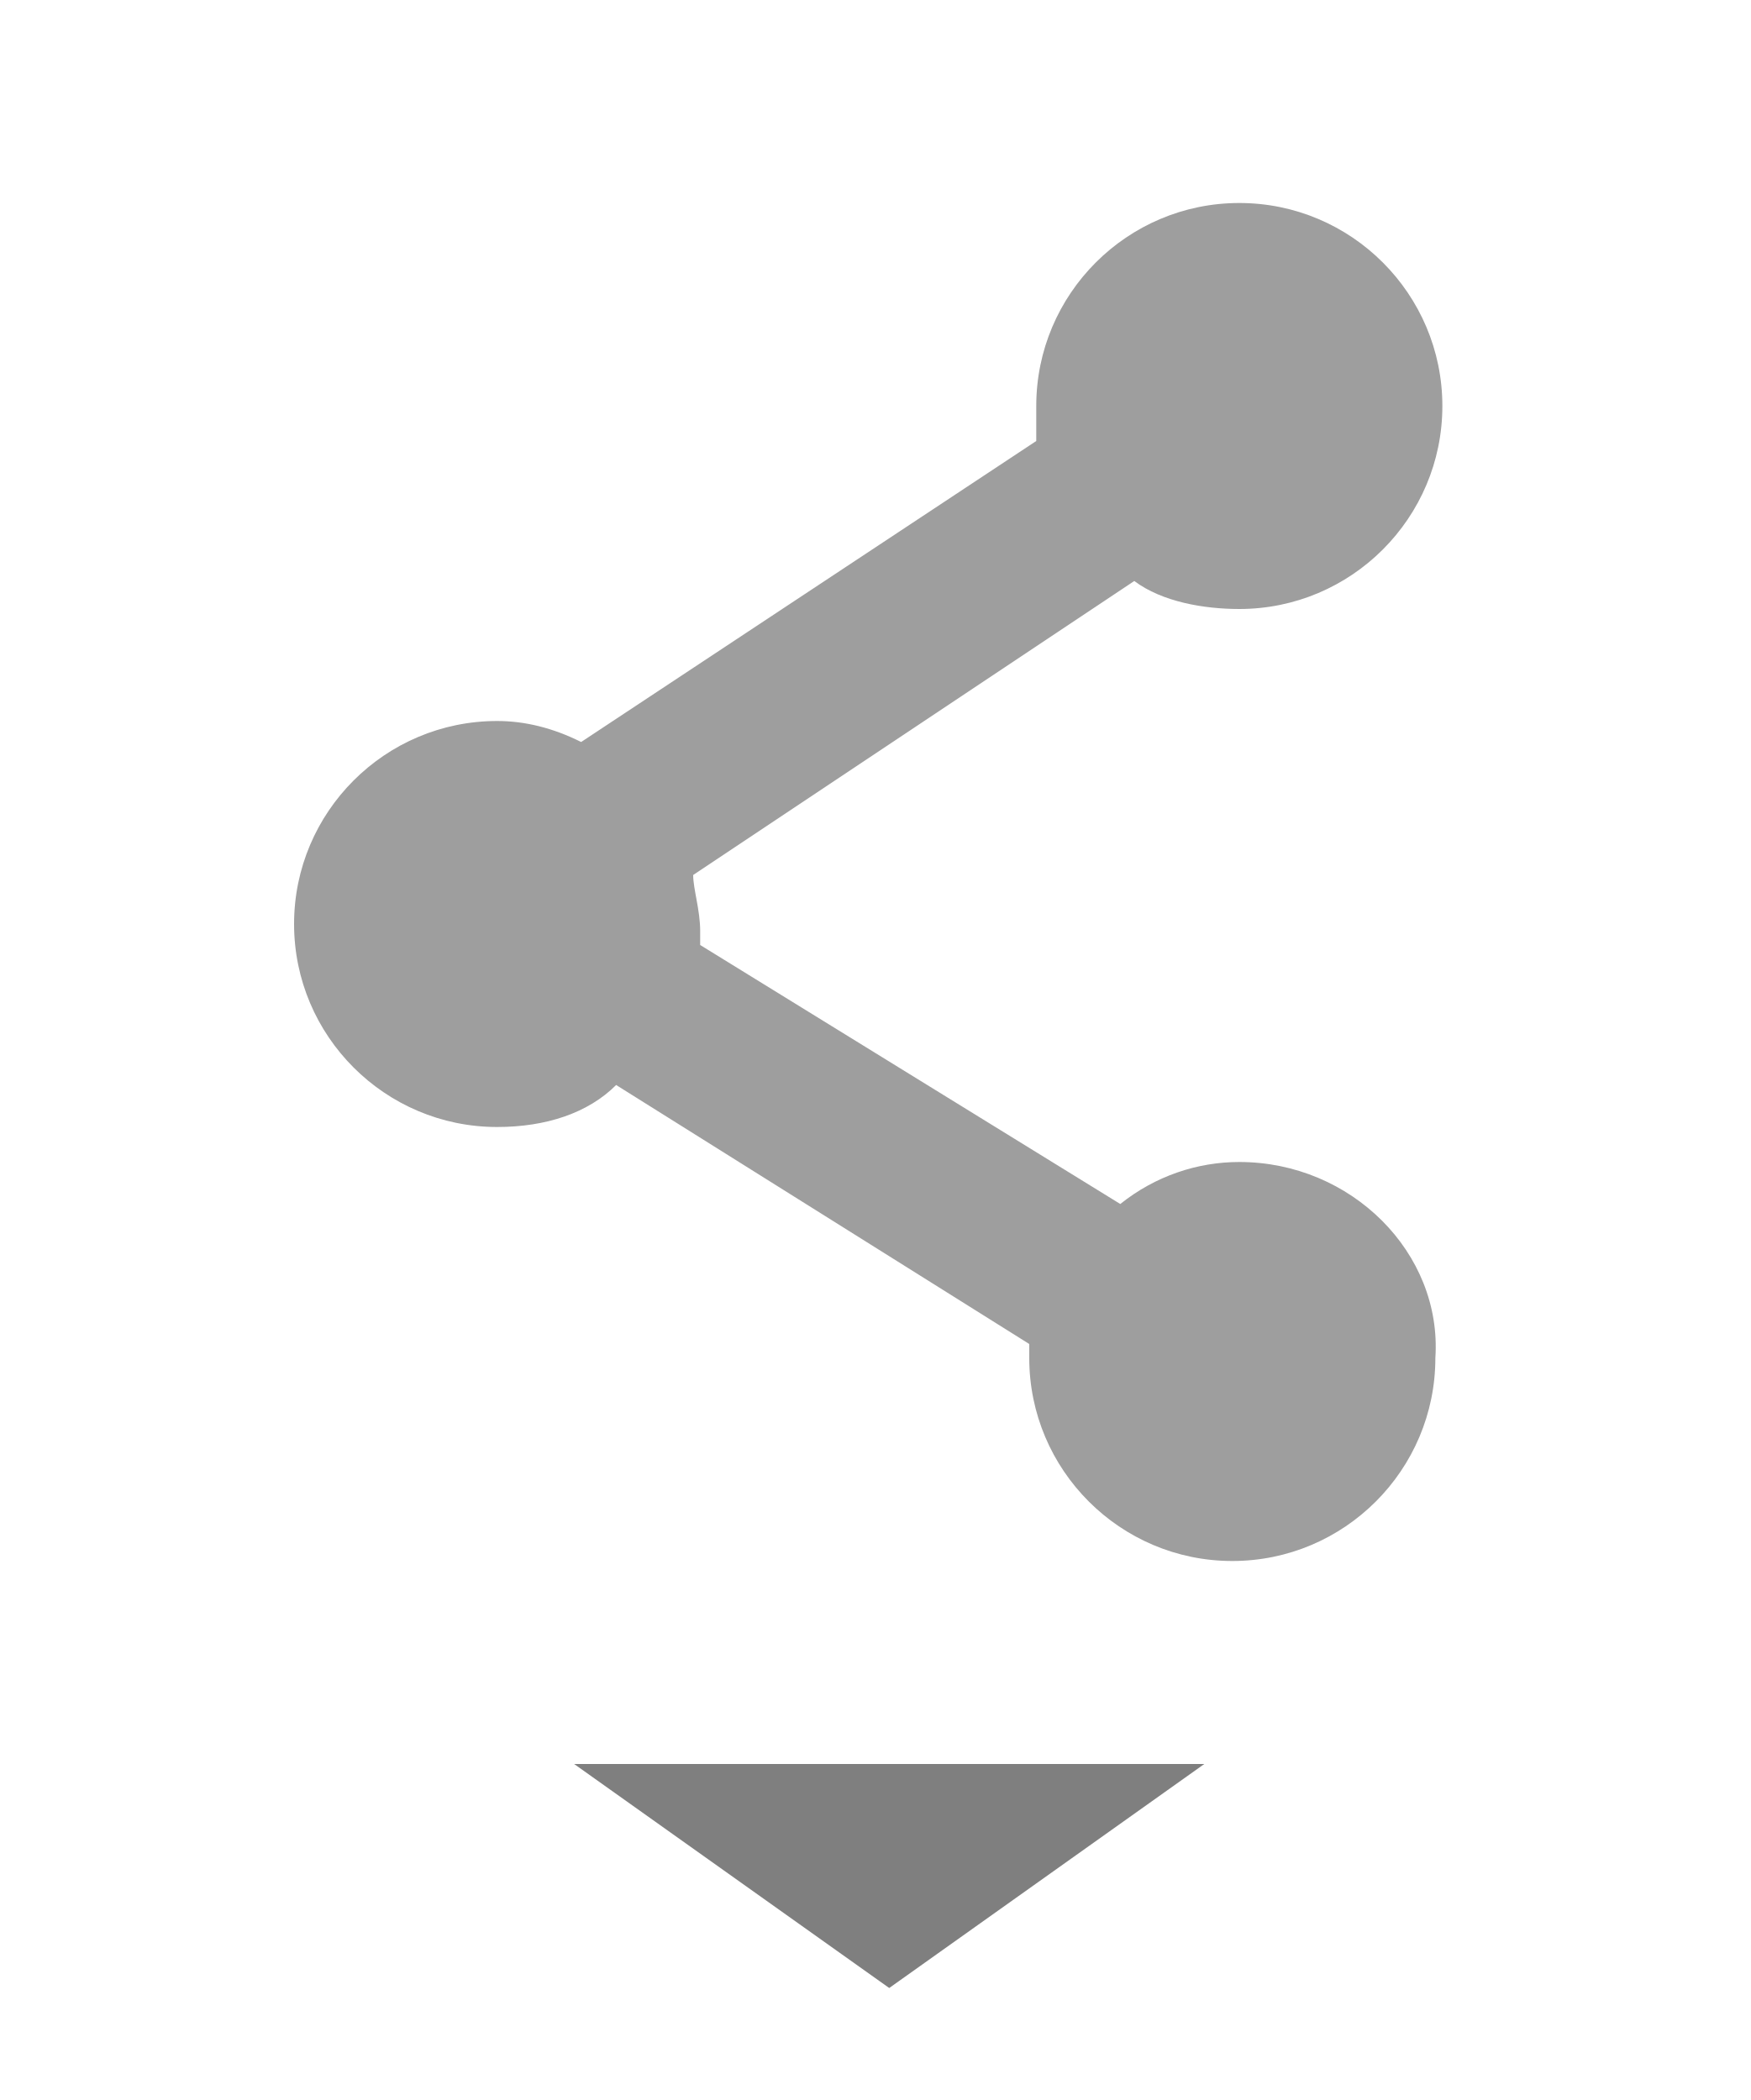
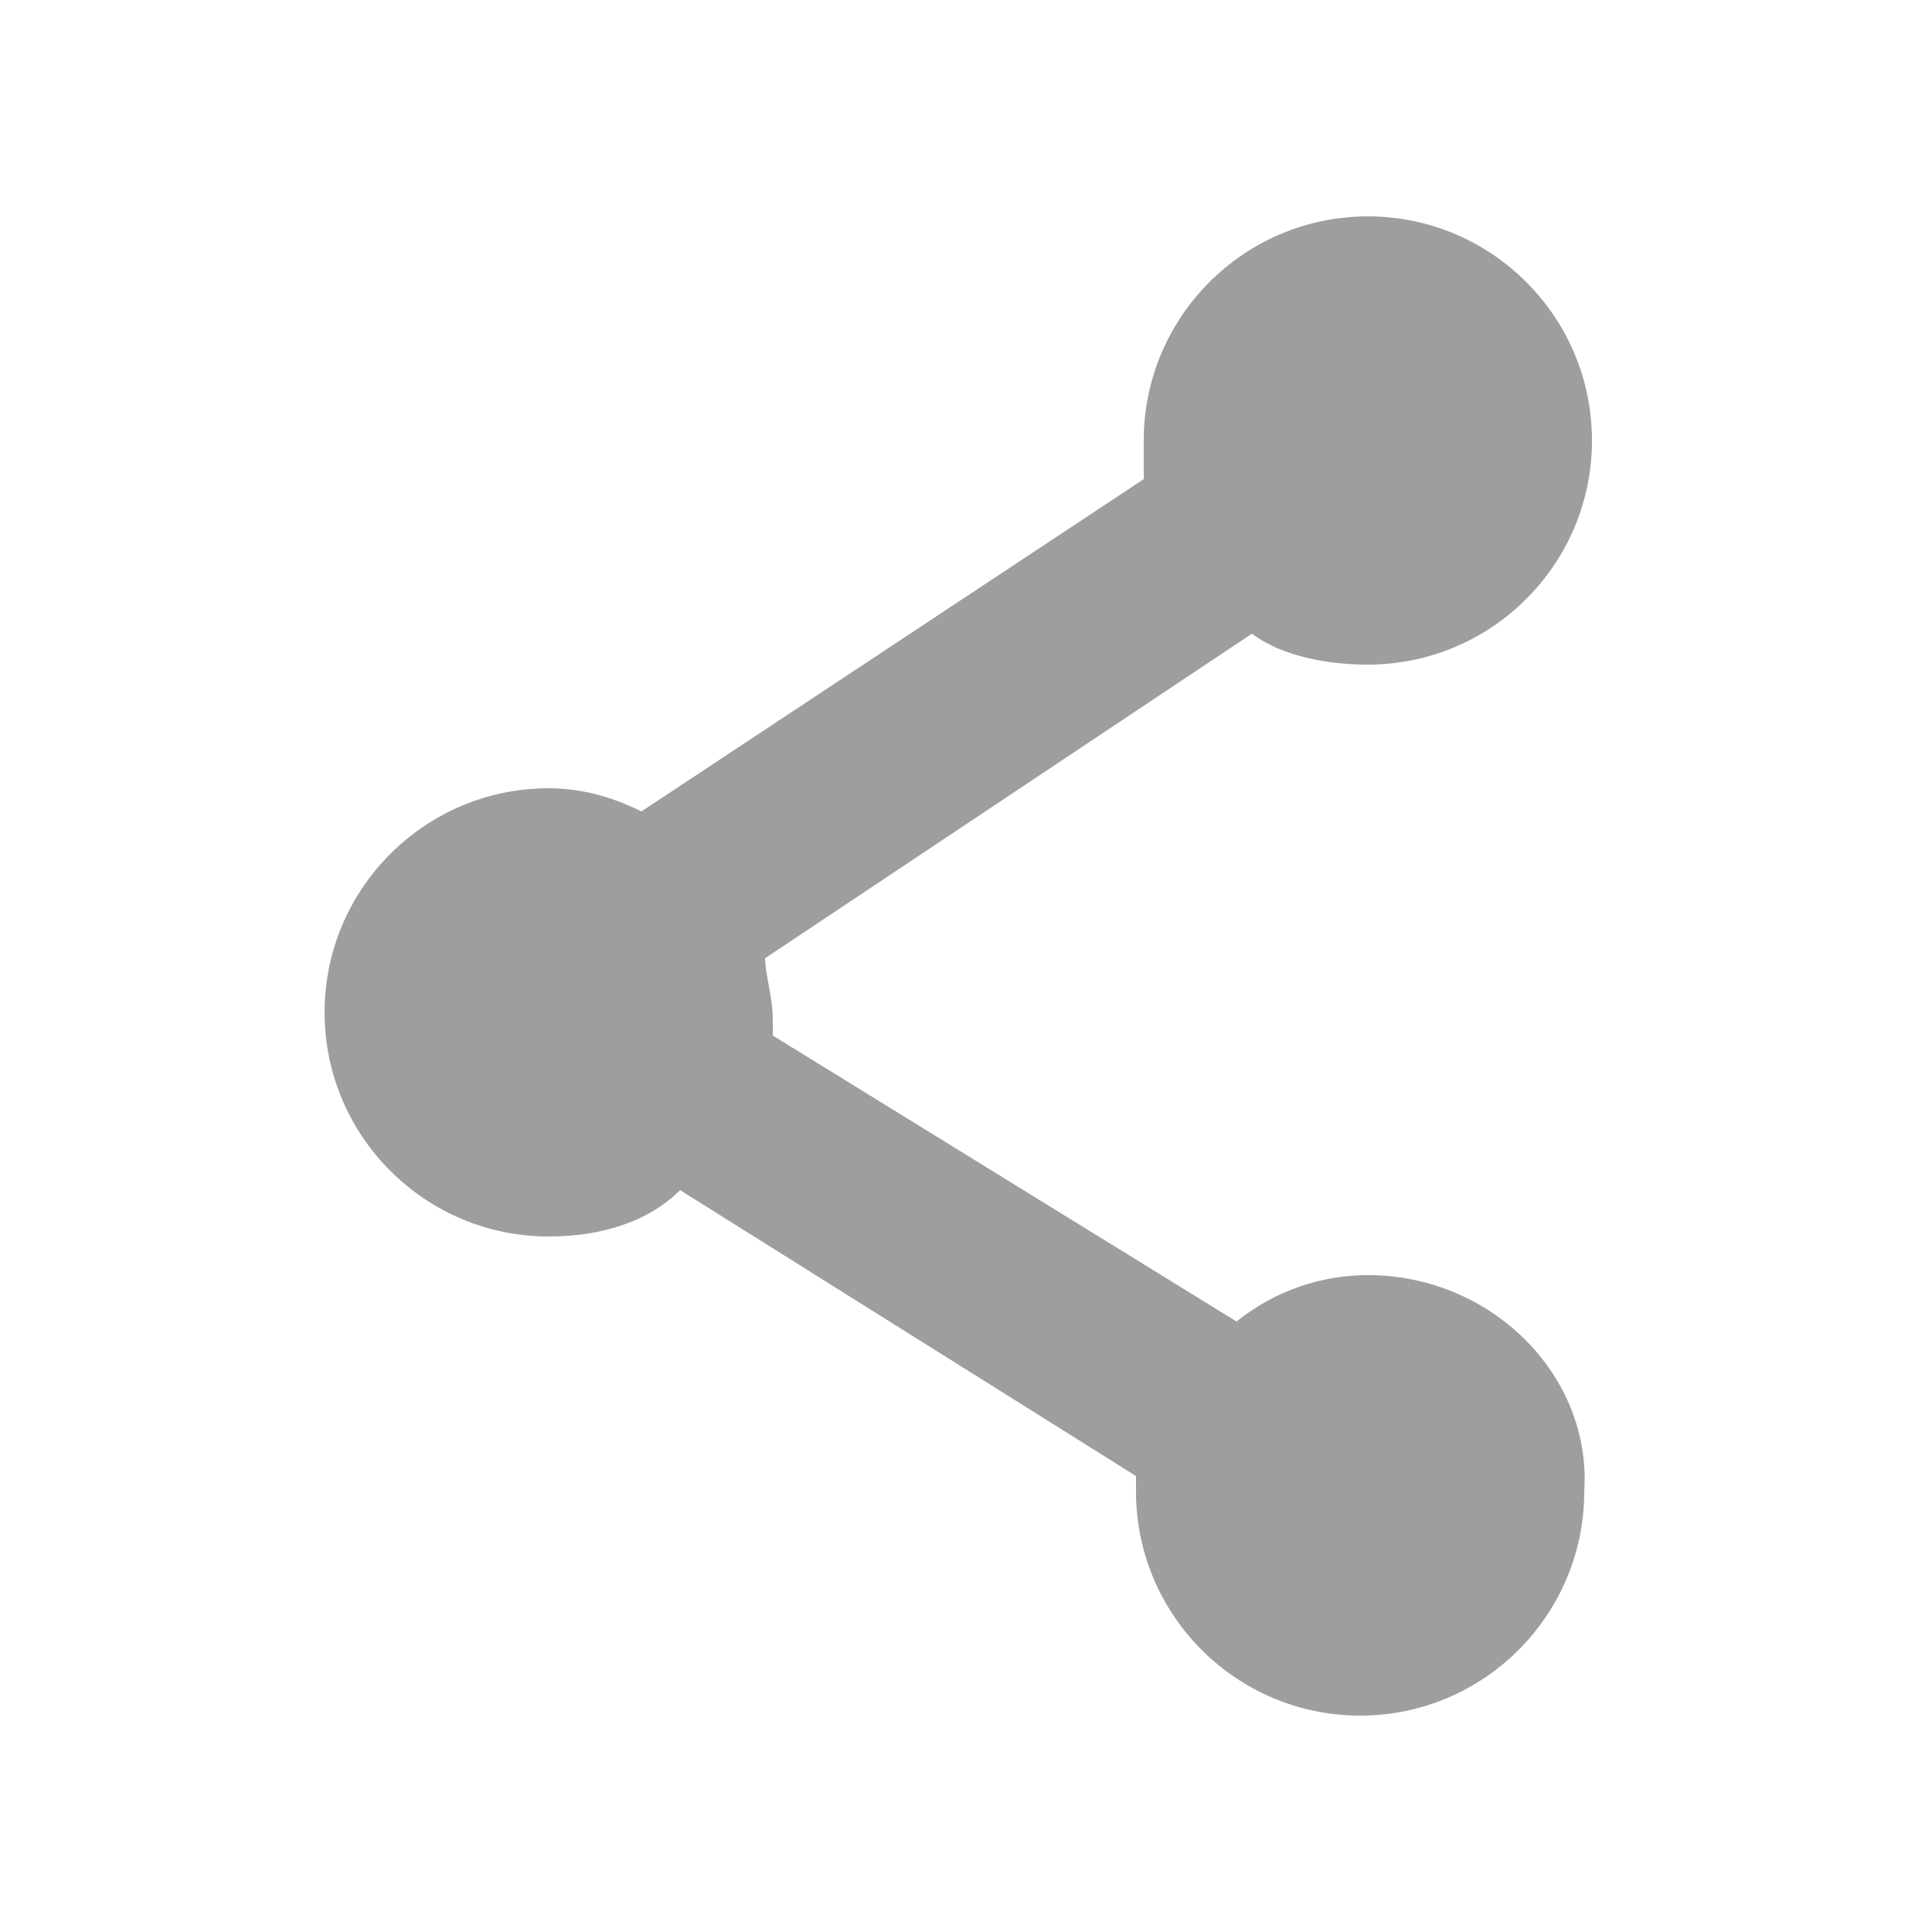
- <svg xmlns="http://www.w3.org/2000/svg" version="1.1" id="Layer_1" x="0px" y="0px" viewBox="0 0 25 30" style="enable-background:new 0 0 25 30;" xml:space="preserve">
-   <path style="fill:#9E9E9E;" d="M17.7,16.6c-0.6,0-1.2,0.2-1.7,0.6l-6-3.7c0-0.1,0-0.1,0-0.2c0-0.3-0.1-0.6-0.1-0.8l6.3-4.2  c0.4,0.3,1,0.4,1.5,0.4c1.6,0,2.9-1.3,2.9-2.9c0-1.6-1.3-2.9-2.9-2.9c-1.6,0-2.9,1.3-2.9,2.9c0,0.2,0,0.3,0,0.5l-6.5,4.3  c-0.4-0.2-0.8-0.3-1.2-0.3c-1.6,0-2.9,1.3-2.9,2.9c0,1.6,1.3,2.9,2.9,2.9c0.7,0,1.3-0.2,1.7-0.6l5.9,3.7c0,0.1,0,0.2,0,0.2  c0,1.6,1.3,2.9,2.9,2.9c1.6,0,2.9-1.3,2.9-2.9C20.6,17.9,19.3,16.6,17.7,16.6z" />
-   <polygon style="fill:#7F7F7F;" points="17.2,25.2 12.7,28.4 8.2,25.2 " />
+ <svg xmlns="http://www.w3.org/2000/svg" version="1.1" id="Layer_1" x="0px" y="0px" viewBox="0 -0.5 25 25" style="enable-background:new 0 -0.5 25 25;" xml:space="preserve">
+   <style type="text/css">
+ 	.st0{fill:#9E9E9E;}
+ </style>
+   <path class="st0" d="M17.7,16c-0.6,0-1.2,0.2-1.7,0.6l-6-3.7c0-0.1,0-0.1,0-0.2c0-0.3-0.1-0.6-0.1-0.8l6.3-4.2  c0.4,0.3,1,0.4,1.5,0.4c1.6,0,2.9-1.3,2.9-2.9s-1.3-2.9-2.9-2.9s-2.9,1.3-2.9,2.9c0,0.2,0,0.3,0,0.5L8.3,10C7.9,9.8,7.5,9.7,7.1,9.7  c-1.6,0-2.9,1.3-2.9,2.9s1.3,2.9,2.9,2.9c0.7,0,1.3-0.2,1.7-0.6l5.9,3.7c0,0.1,0,0.2,0,0.2c0,1.6,1.3,2.9,2.9,2.9s2.9-1.3,2.9-2.9  C20.6,17.3,19.3,16,17.7,16z" />
</svg>
